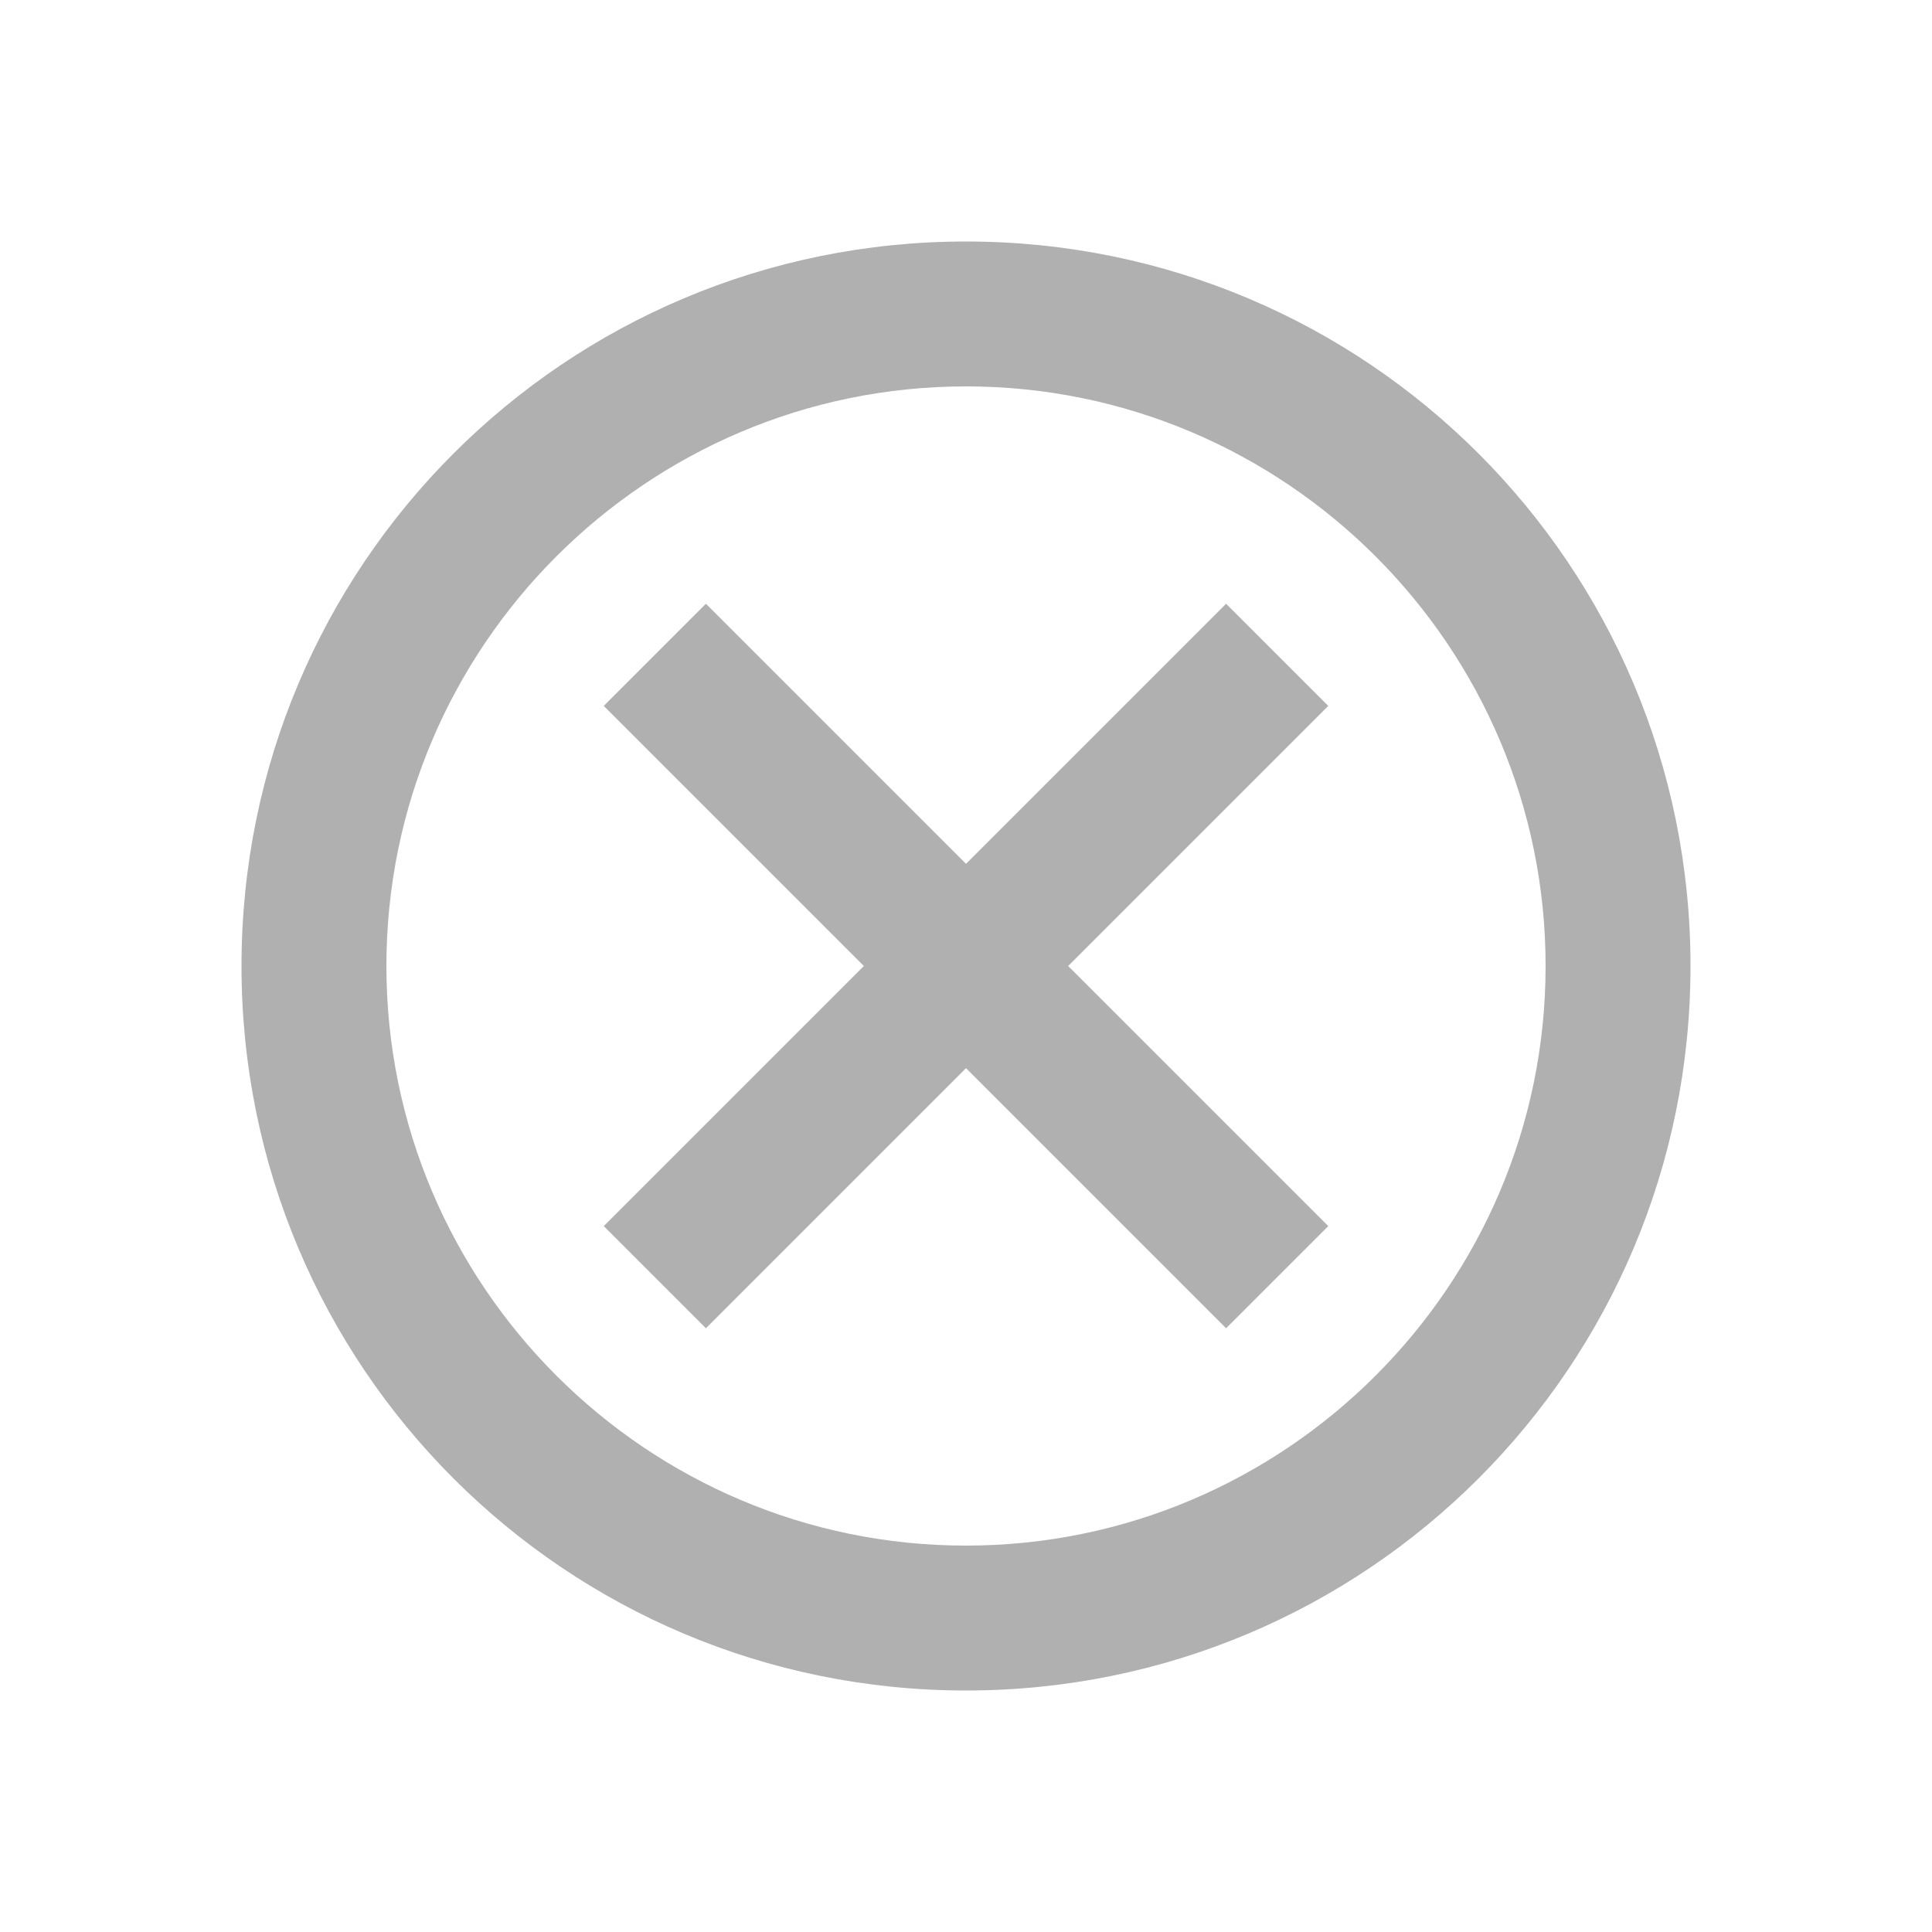
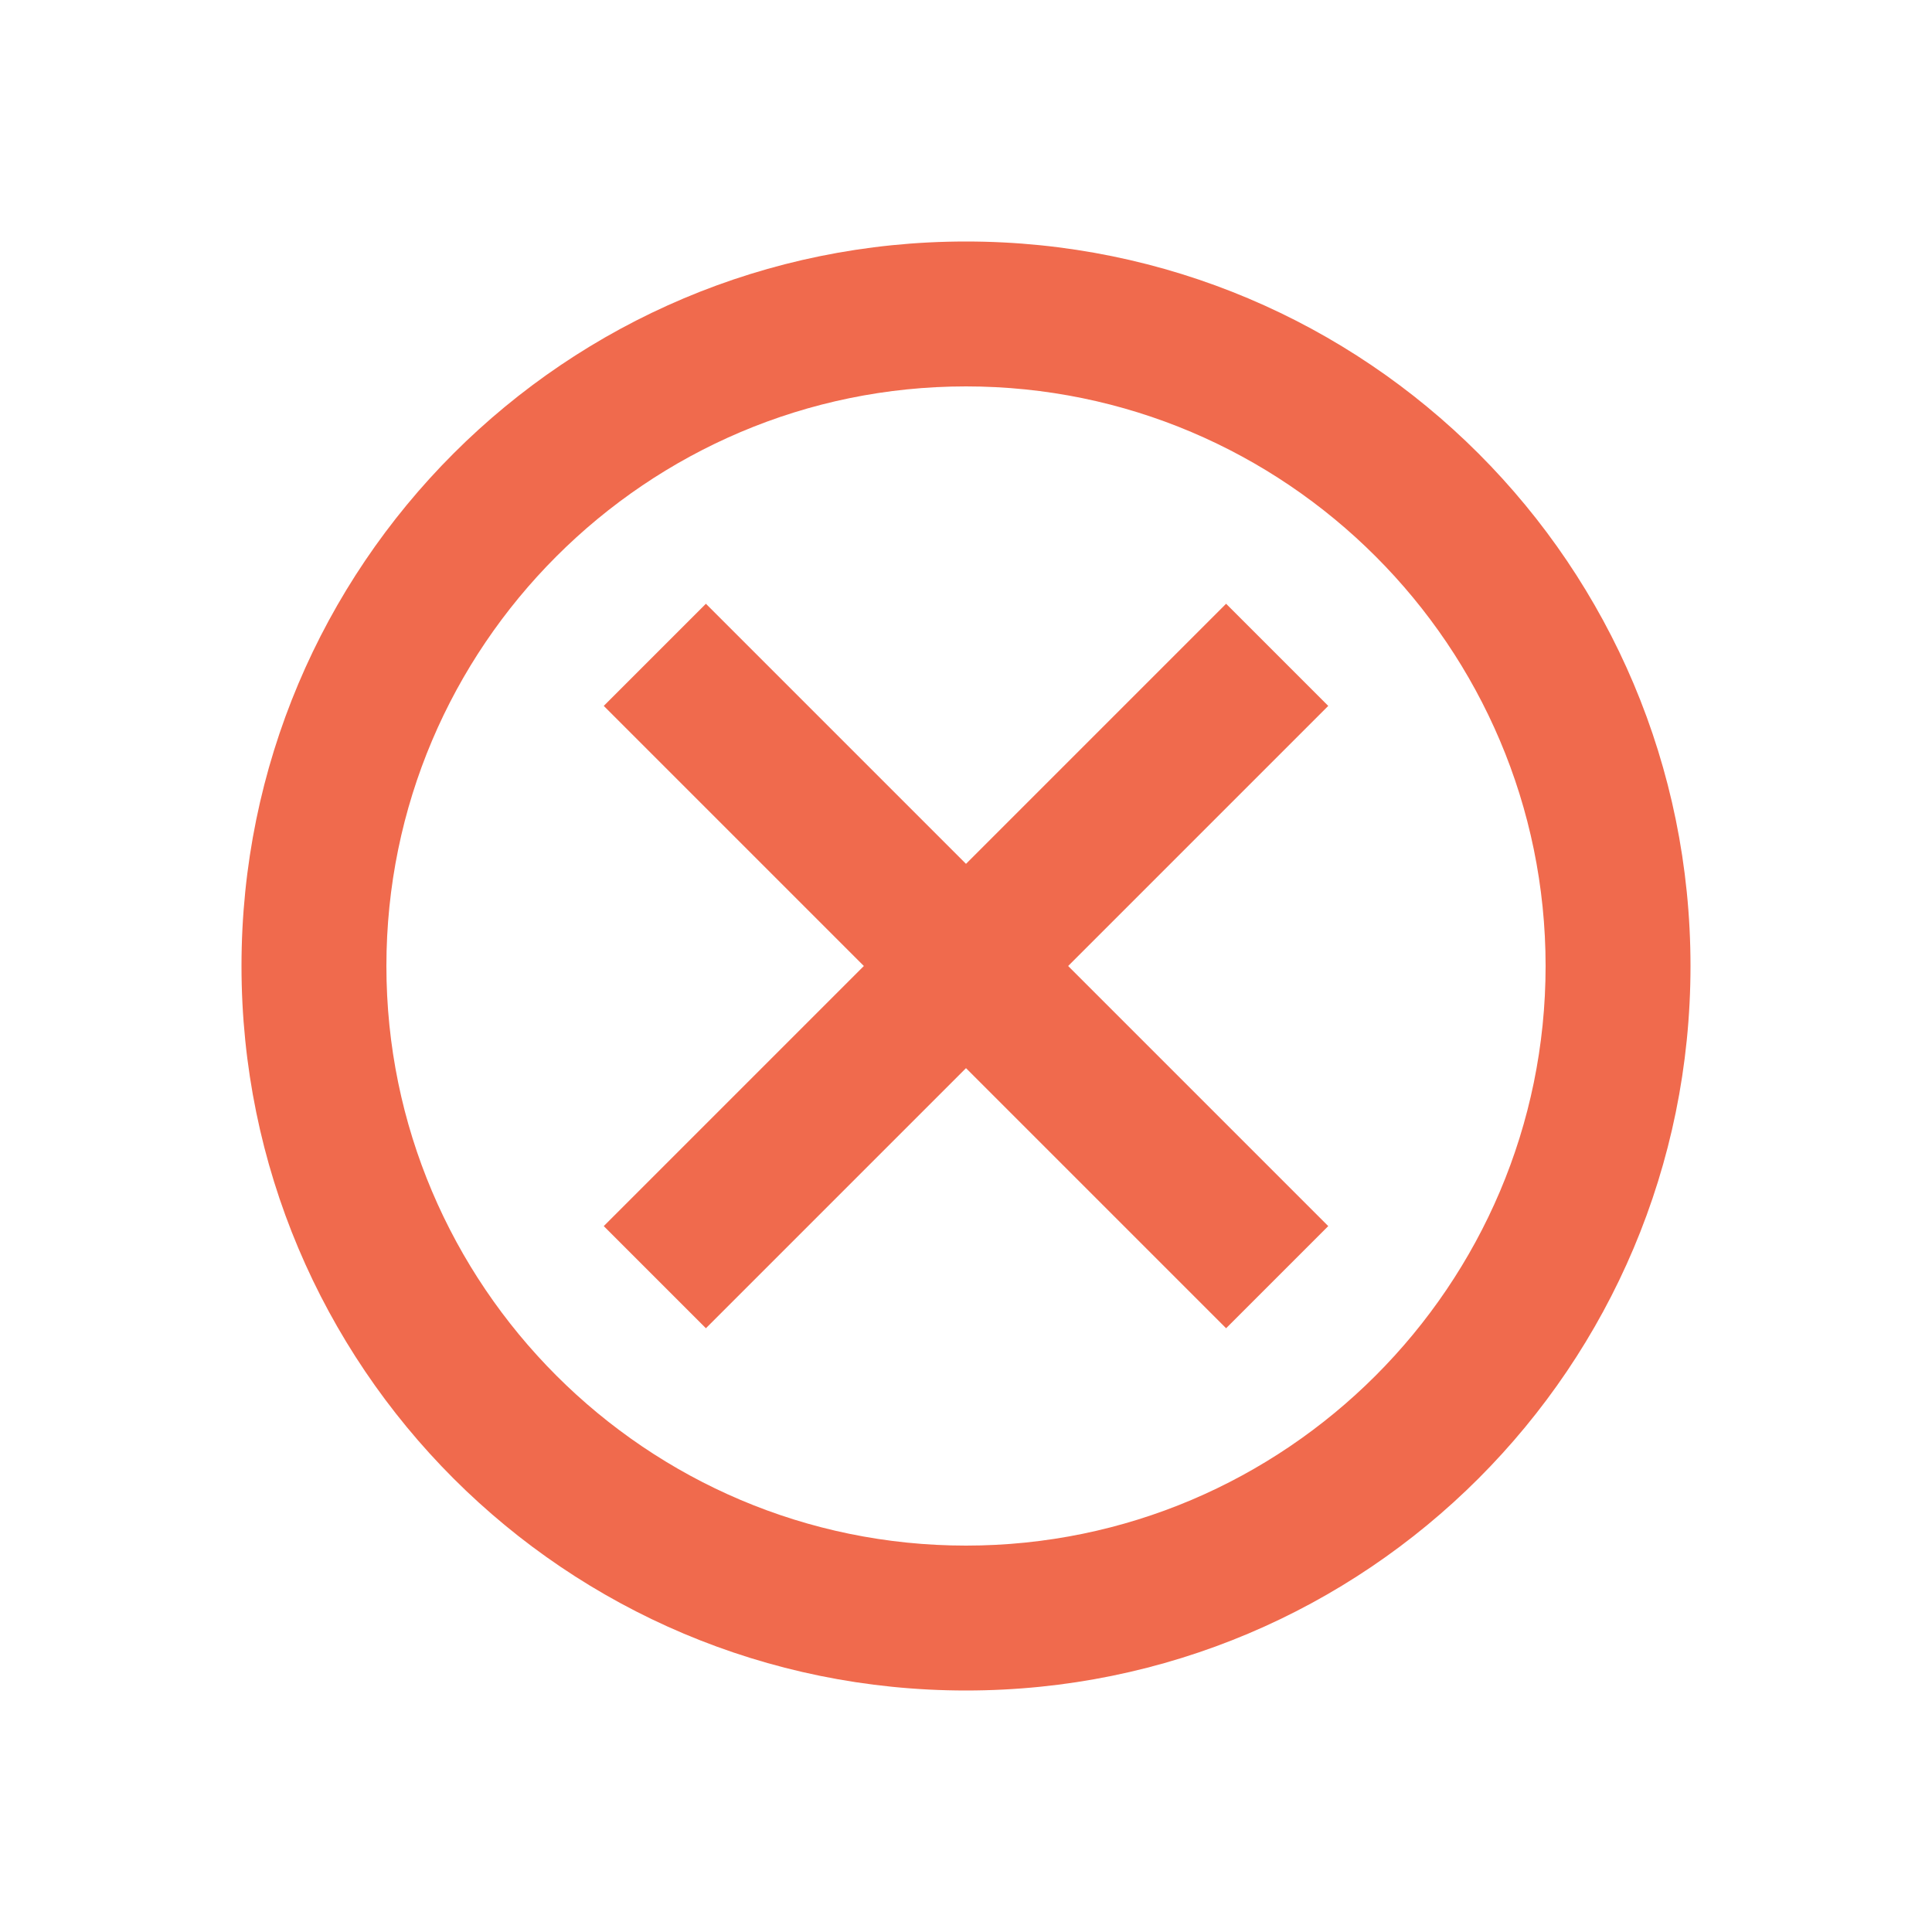
<svg xmlns="http://www.w3.org/2000/svg" width="16" height="16" viewBox="0 0 16 16" fill="none">
-   <path d="M8 2C4.682 2 2 4.682 2 8C2 11.318 4.682 14 8 14C11.318 14 14 11.318 14 8C14 4.682 11.318 2 8 2ZM8 12.8C5.354 12.8 3.2 10.646 3.2 8C3.2 5.354 5.354 3.2 8 3.2C10.646 3.2 12.8 5.354 12.8 8C12.8 10.646 10.646 12.8 8 12.8ZM10.154 5L8 7.154L5.846 5L5 5.846L7.154 8L5 10.154L5.846 11L8 8.846L10.154 11L11 10.154L8.846 8L11 5.846L10.154 5Z" fill="#B0B0B0" />
+   <path d="M8 2C4.682 2 2 4.682 2 8C2 11.318 4.682 14 8 14C11.318 14 14 11.318 14 8C14 4.682 11.318 2 8 2ZM8 12.8C5.354 12.8 3.2 10.646 3.2 8C3.2 5.354 5.354 3.2 8 3.2C10.646 3.2 12.8 5.354 12.8 8C12.8 10.646 10.646 12.8 8 12.8ZM10.154 5L8 7.154L5.846 5L5 5.846L7.154 8L5 10.154L5.846 11L8 8.846L10.154 11L11 10.154L8.846 8L11 5.846L10.154 5Z" fill="#F06A4D" />
</svg>
